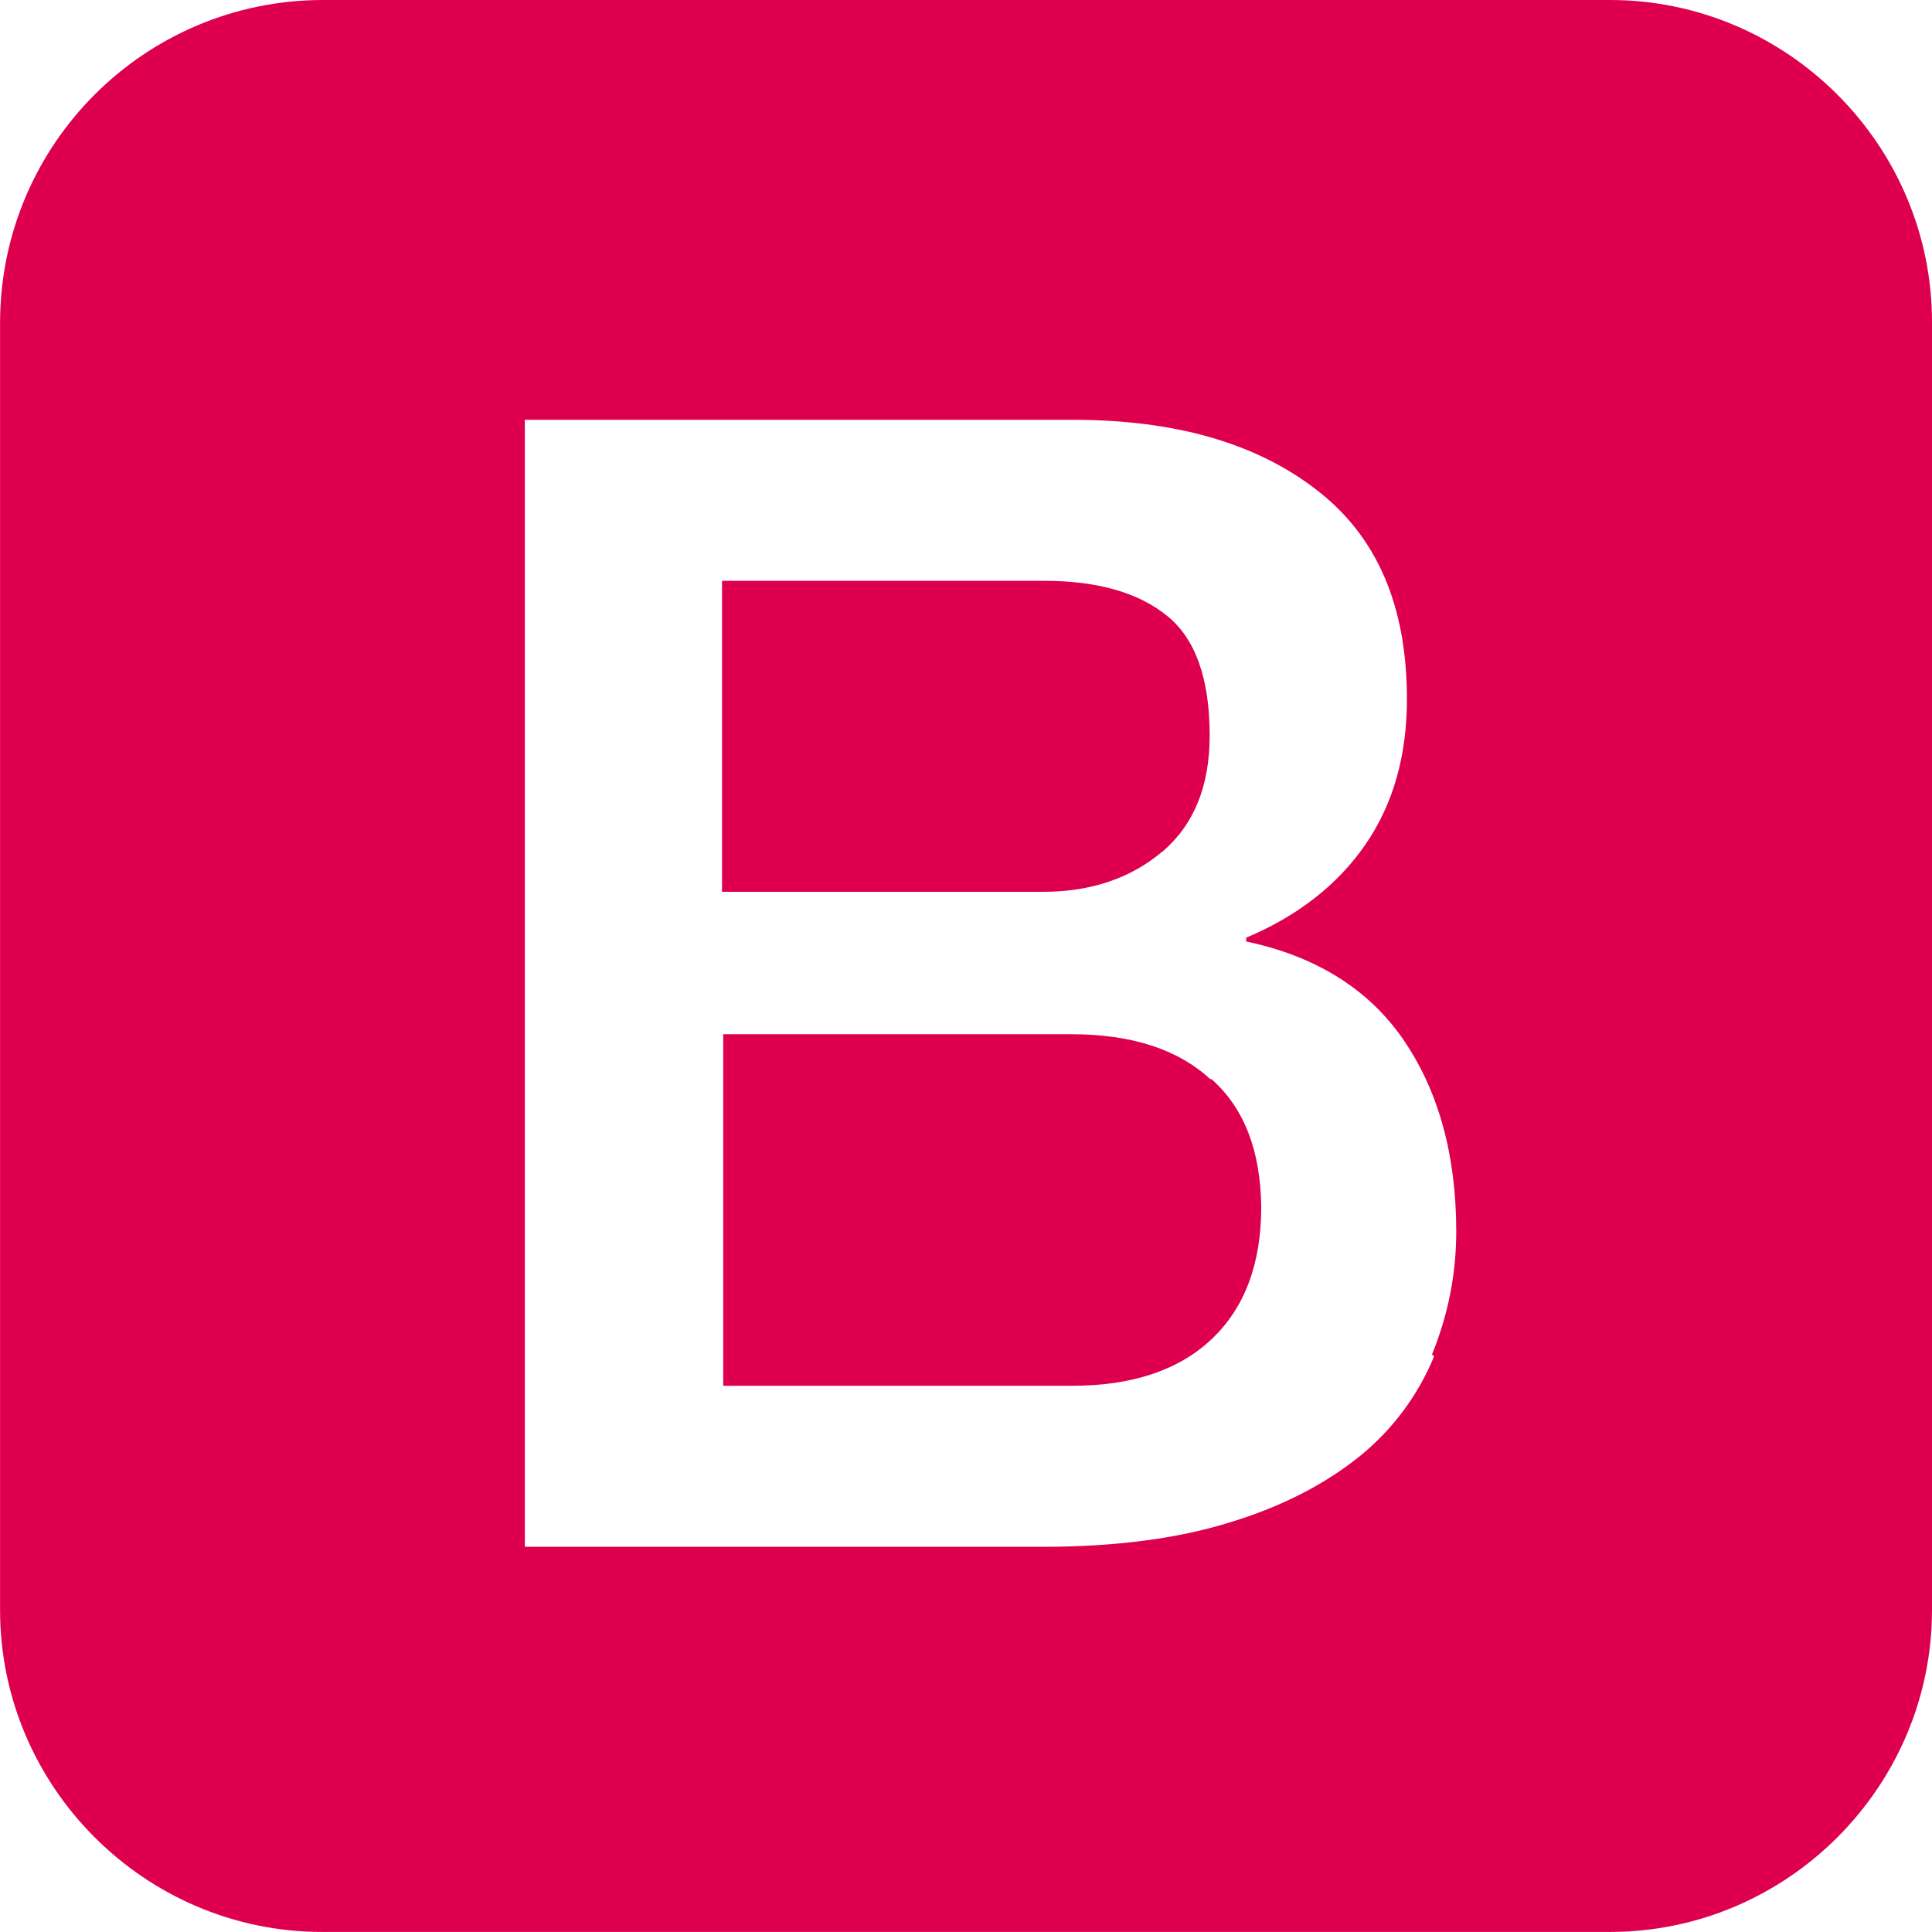
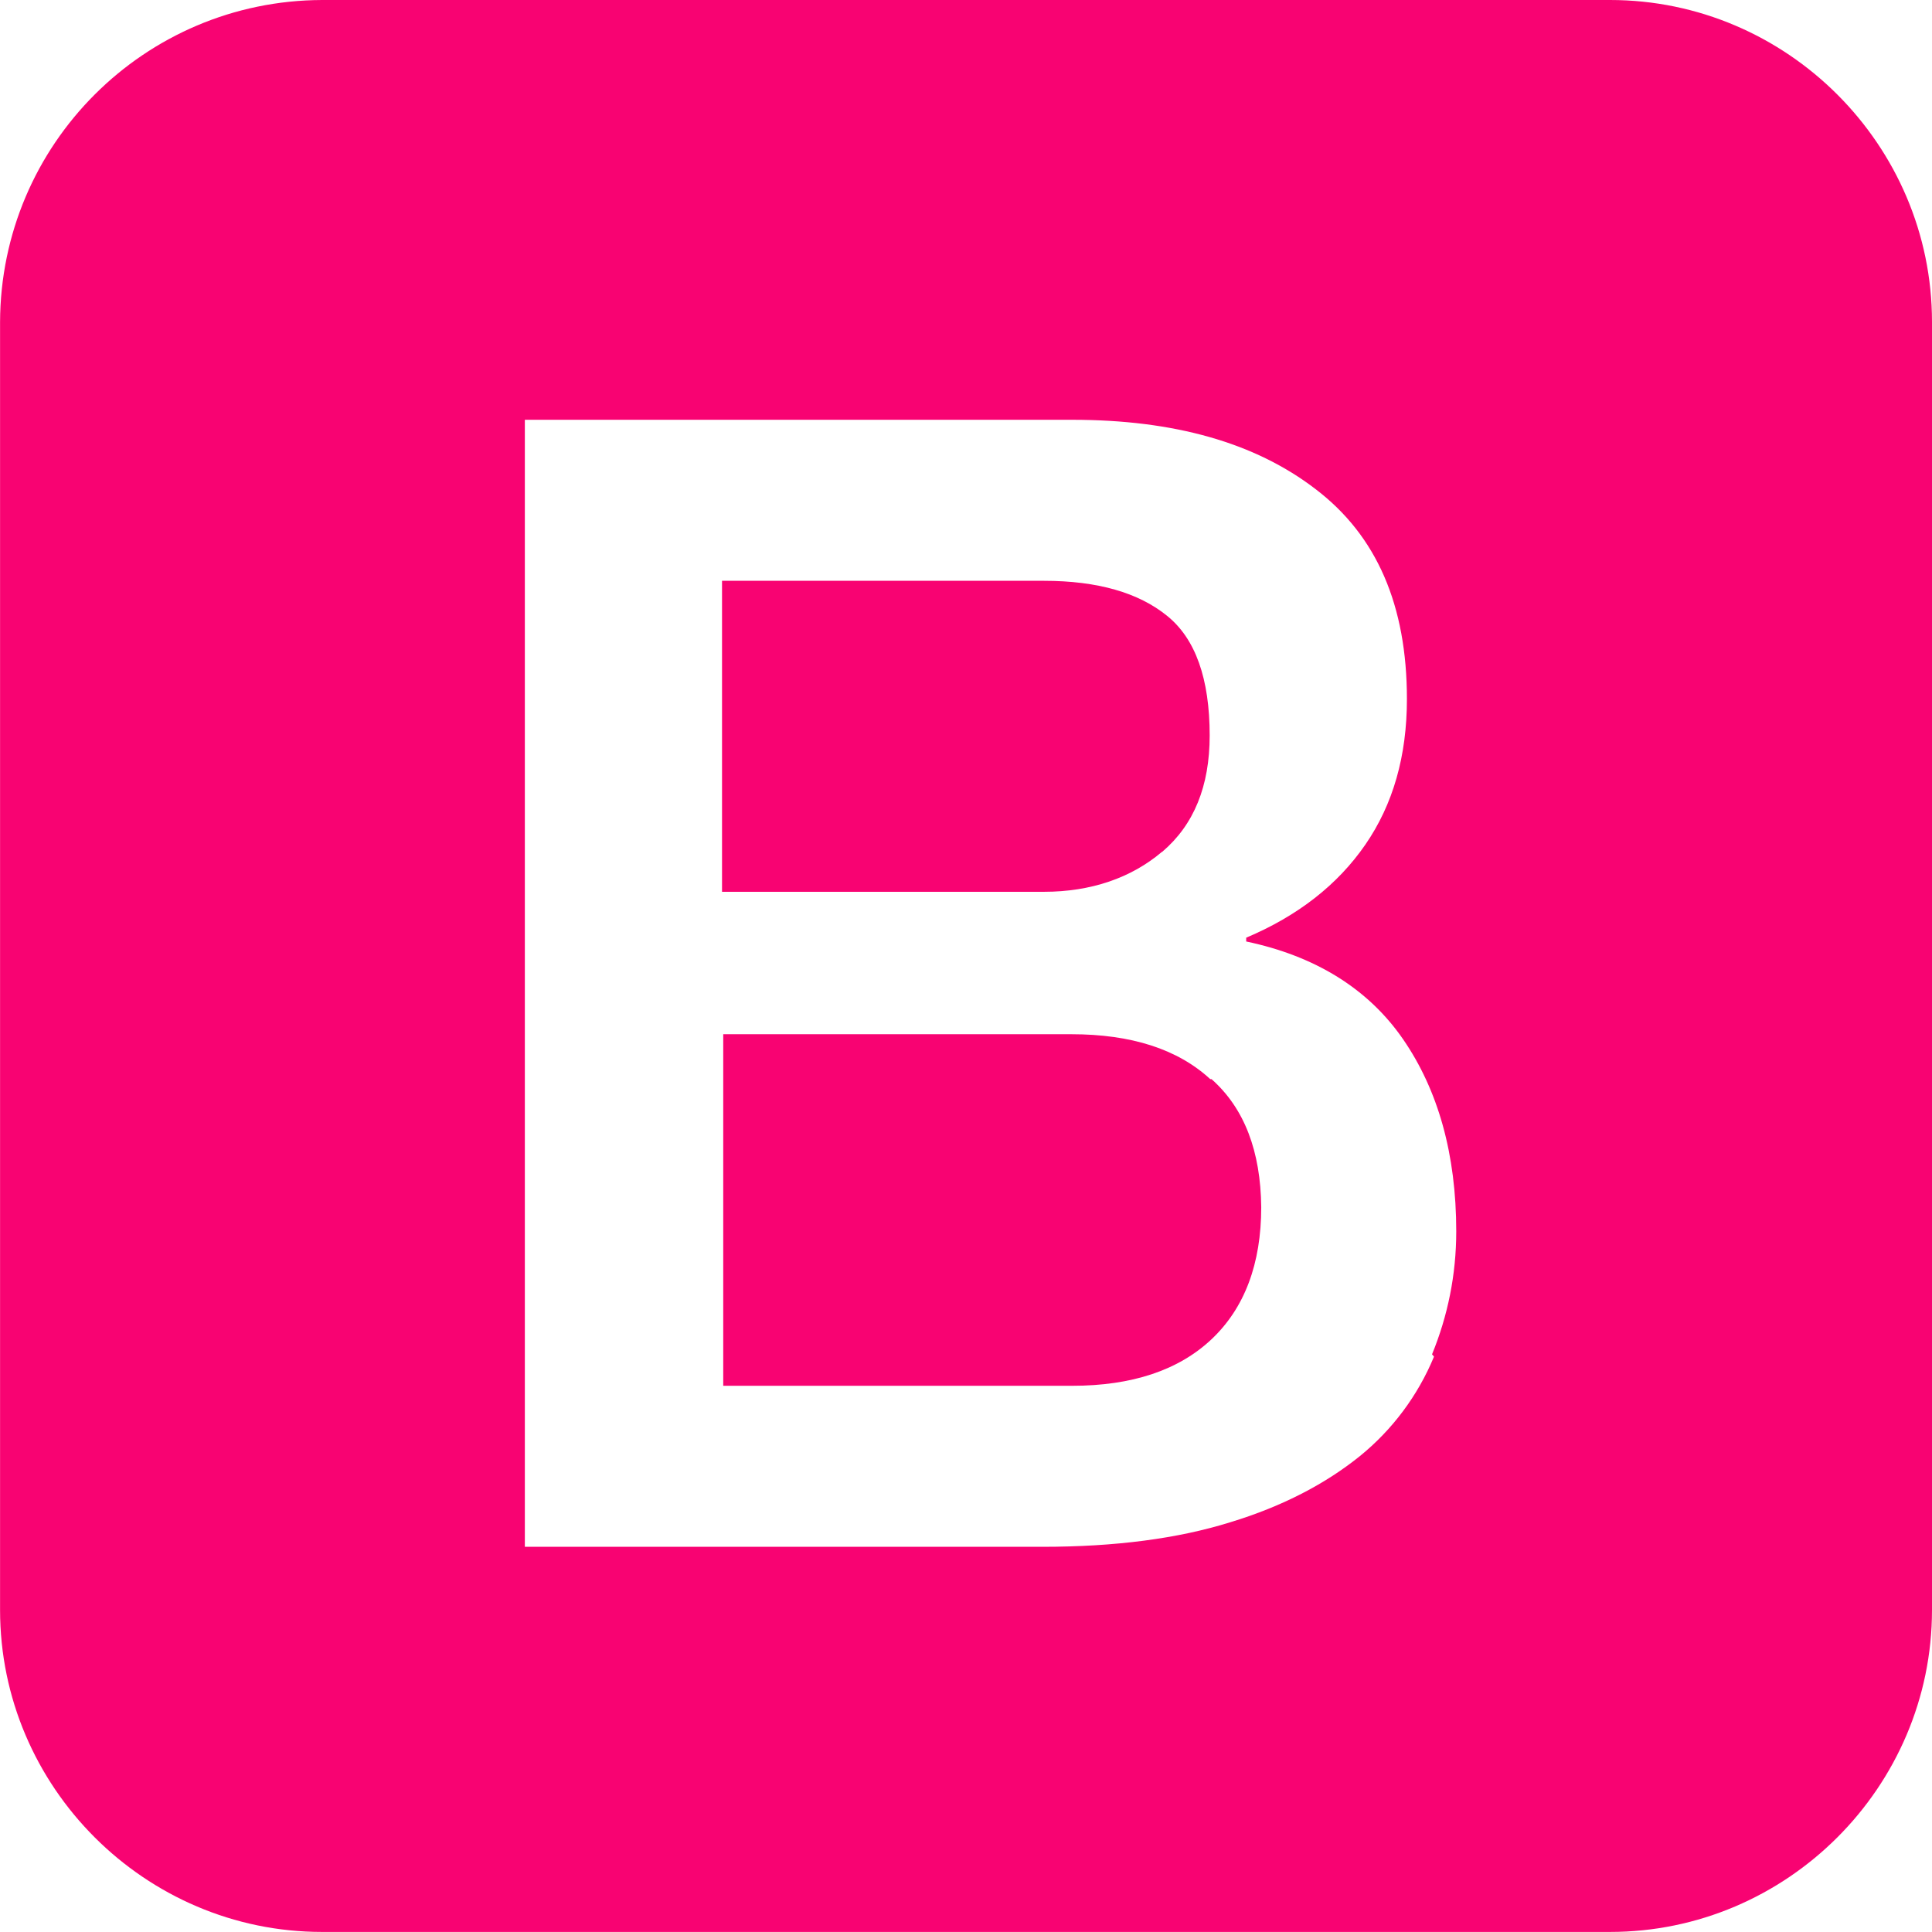
- <svg xmlns="http://www.w3.org/2000/svg" fill="#de004e" width="32px" height="32px" viewBox="0 0 32 32">
+ <svg xmlns="http://www.w3.org/2000/svg" fill="#F80372" width="32px" height="32px" viewBox="0 0 32 32">
  <path d="M26.667 0h-21.333c-2.943 0.010-5.323 2.391-5.333 5.333v21.333c0 2.932 2.401 5.333 5.333 5.333h21.333c2.932 0 5.333-2.401 5.333-5.333v-21.333c0-2.932-2.401-5.333-5.333-5.333zM23.75 22.474c-0.266 0.641-0.688 1.208-1.229 1.646-0.563 0.453-1.271 0.828-2.146 1.094-0.87 0.271-1.906 0.406-3.109 0.406h-8.573v-18.667h9.068c1.677 0 3.021 0.375 4.026 1.146 1.016 0.771 1.516 1.927 1.516 3.479 0 0.943-0.229 1.745-0.688 2.411s-1.12 1.182-1.974 1.542v0.063c1.141 0.24 2.021 0.781 2.599 1.62s0.88 1.901 0.88 3.182c0 0.719-0.141 1.401-0.401 2.036l0.031 0.036zM20.047 17.875c-0.542-0.5-1.313-0.745-2.302-0.745h-5.766v5.823h5.781c0.984 0 1.76-0.255 2.307-0.771s0.823-1.25 0.823-2.188c-0.010-0.922-0.276-1.635-0.823-2.12h-0.026zM19.25 14.109c0.526-0.448 0.786-1.089 0.786-1.927 0-0.938-0.234-1.604-0.708-1.984-0.469-0.38-1.146-0.578-2.036-0.578h-5.333v5.151h5.333c0.776 0 1.443-0.229 1.953-0.661z" />
</svg>
